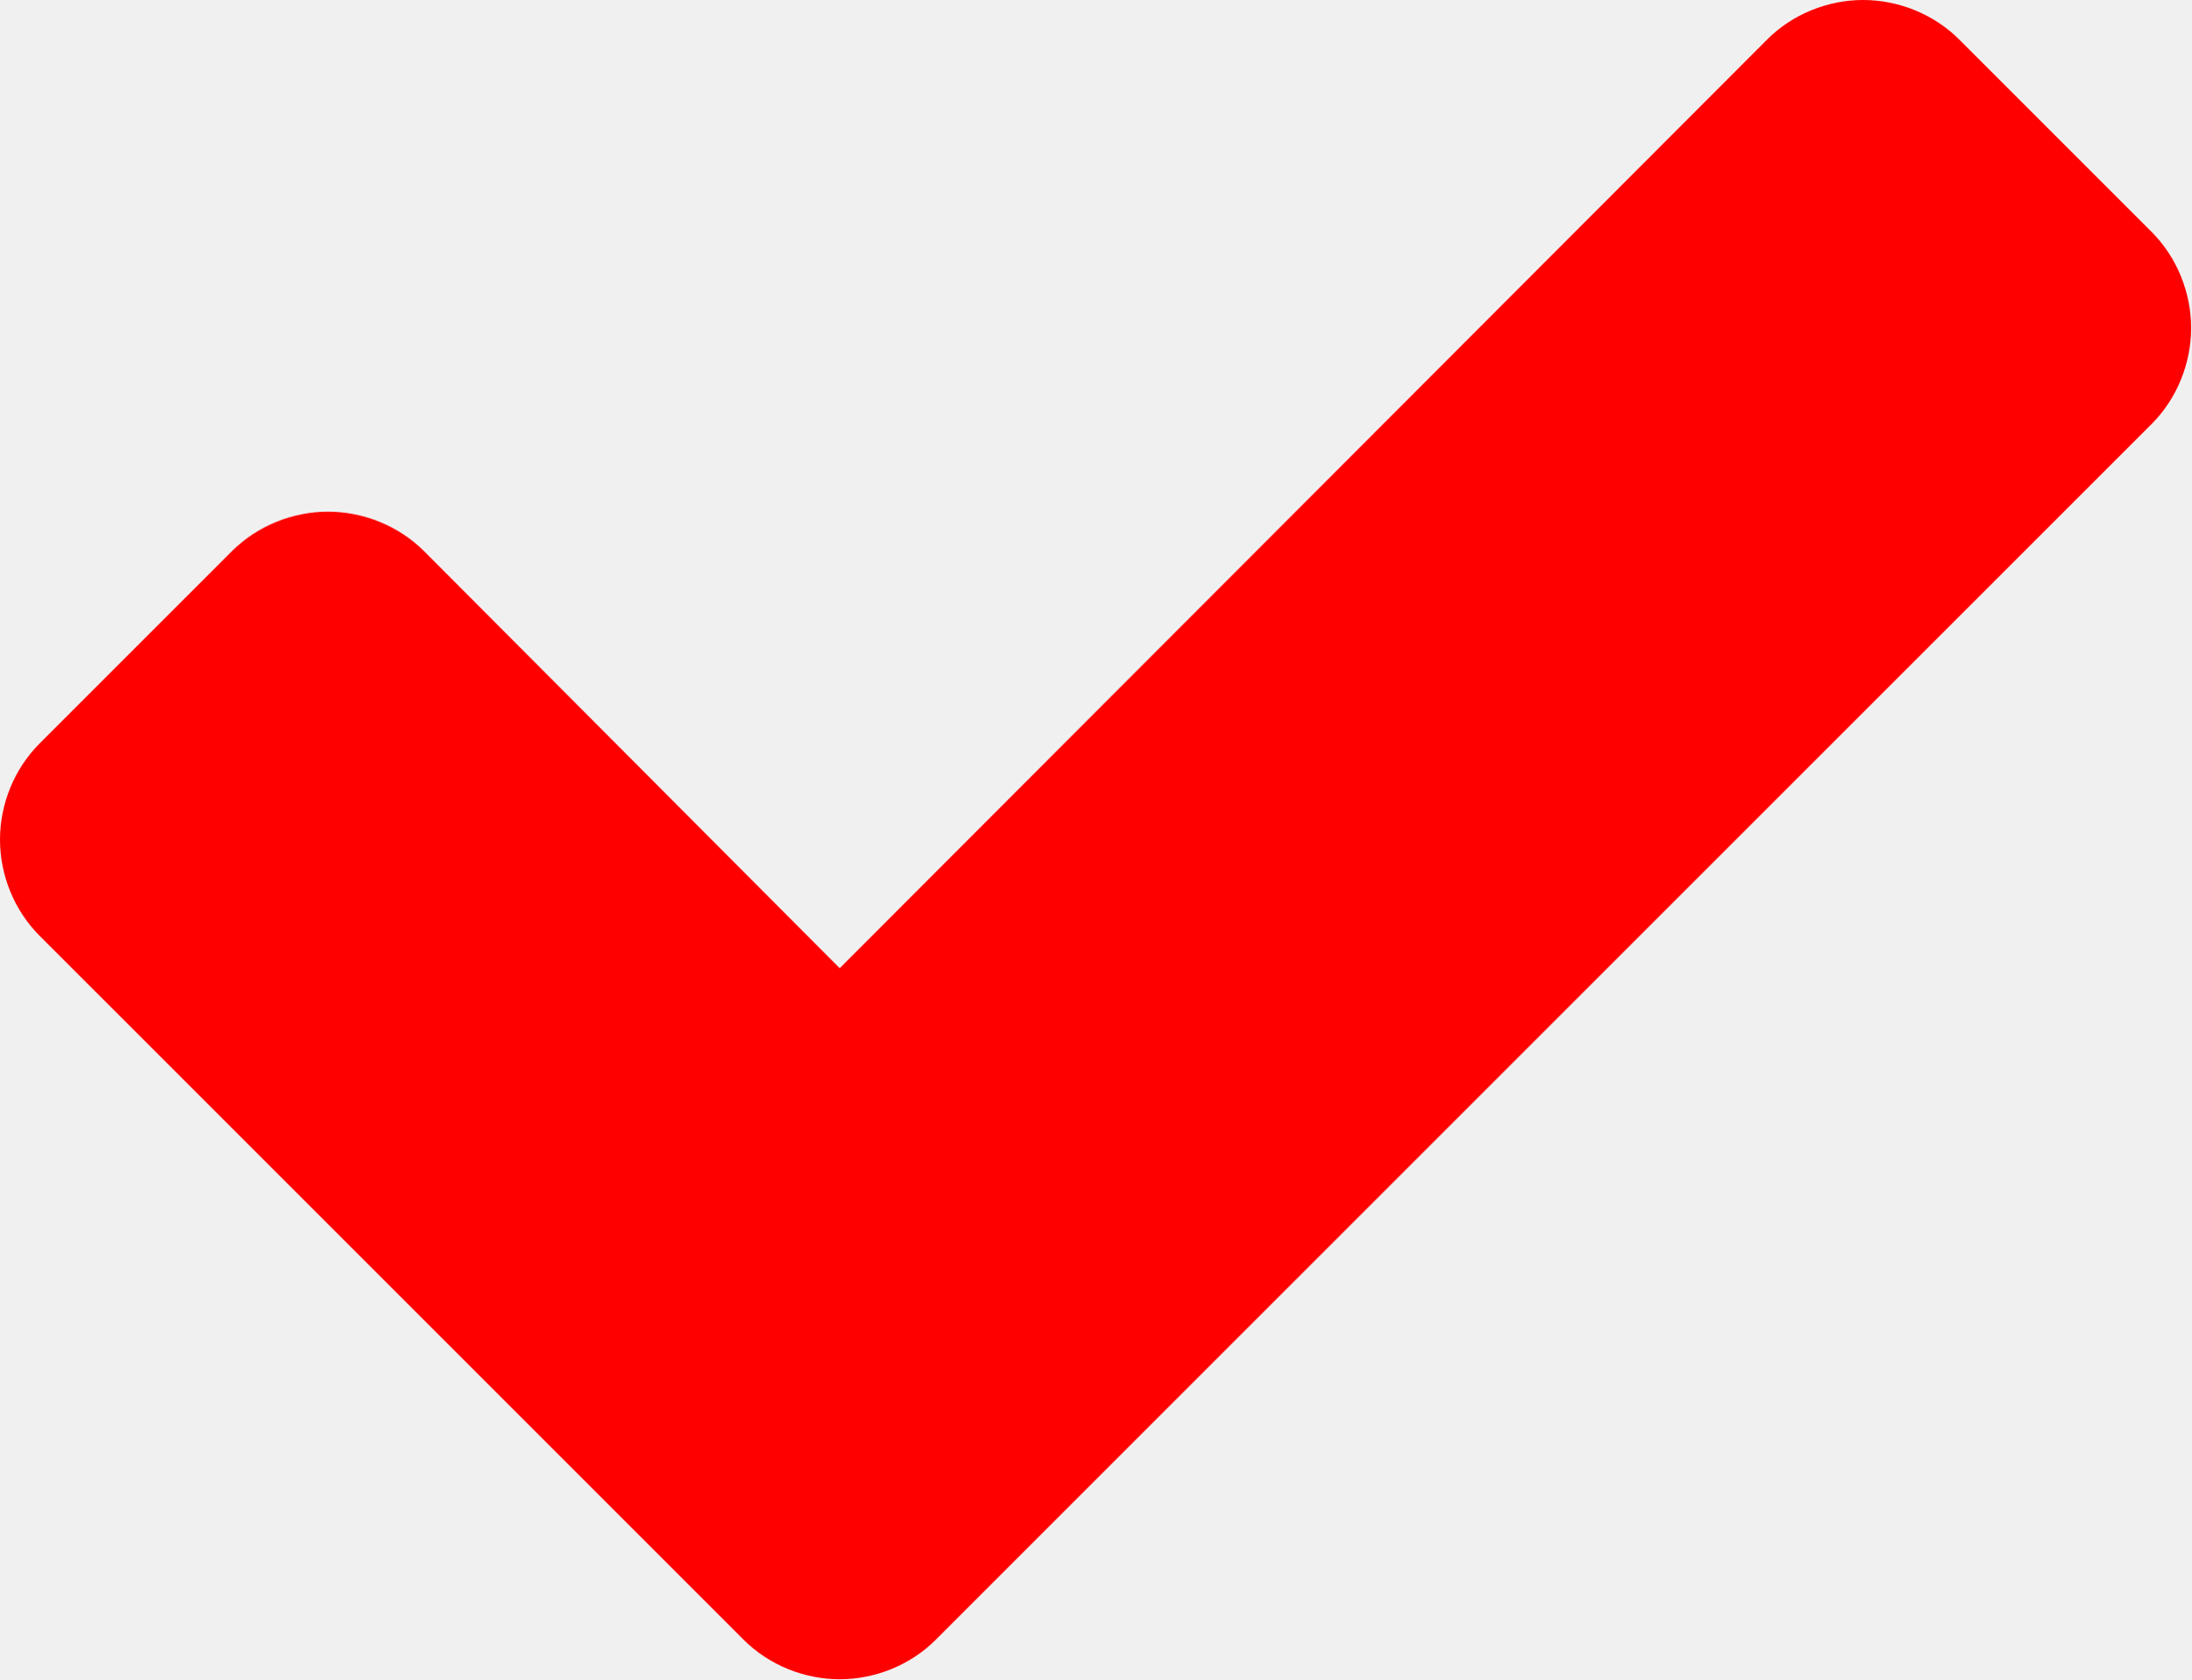
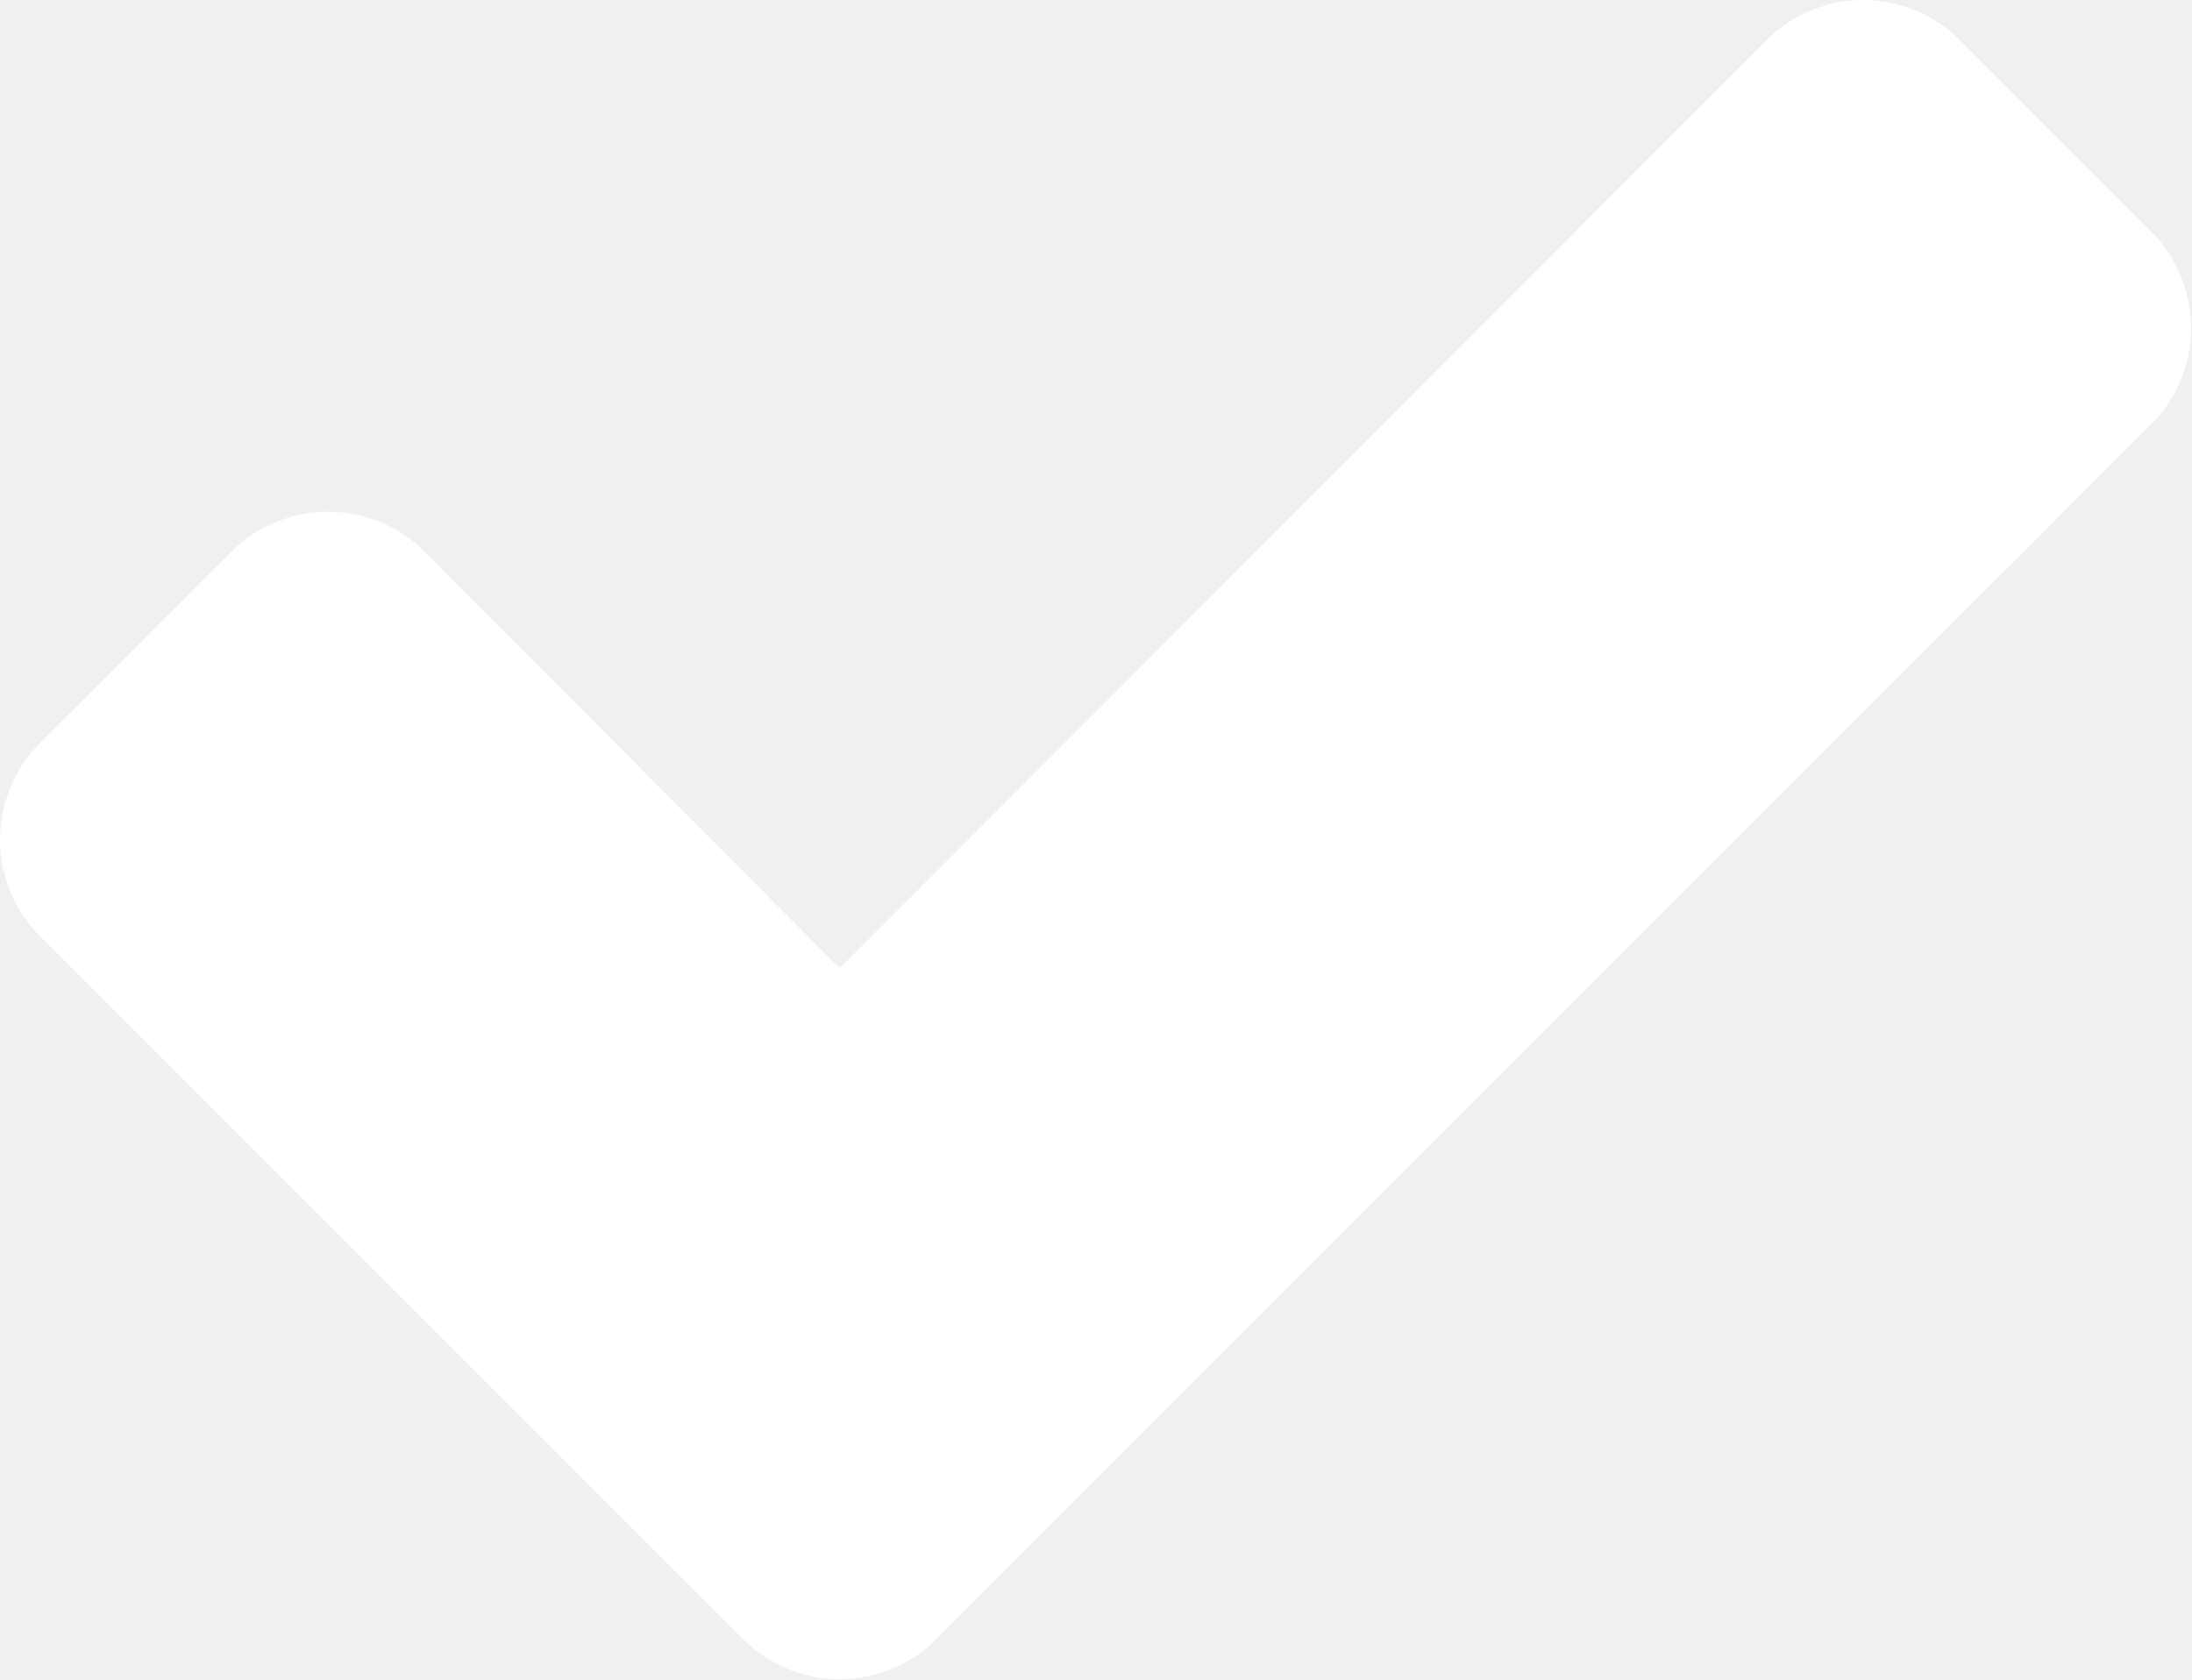
<svg xmlns="http://www.w3.org/2000/svg" version="1.1" id="Layer_1" x="0px" y="0px" width="18.164px" height="13.922px" viewBox="0 0 18.164 13.922" enable-background="new 0 0 18.164 13.922" xml:space="preserve">
  <g>
-     <path fill="red" d="M17.836,3.516L9.352,12l-1.594,1.594c-0.211,0.211-0.504,0.328-0.797,0.328s-0.586-0.117-0.797-0.328   L4.57,12L0.328,7.758C0.117,7.547,0,7.254,0,6.961s0.117-0.586,0.328-0.797L1.922,4.57c0.211-0.211,0.504-0.328,0.797-0.328   S3.305,4.359,3.516,4.57l3.445,3.457l7.688-7.699C14.859,0.117,15.152,0,15.445,0s0.586,0.117,0.797,0.328l1.594,1.594   c0.211,0.211,0.328,0.504,0.328,0.797S18.047,3.305,17.836,3.516z" />
+     <path fill="#fff" d="M17.836,3.516L9.352,12l-1.594,1.594c-0.211,0.211-0.504,0.328-0.797,0.328s-0.586-0.117-0.797-0.328   L4.57,12L0.328,7.758C0.117,7.547,0,7.254,0,6.961s0.117-0.586,0.328-0.797L1.922,4.57c0.211-0.211,0.504-0.328,0.797-0.328   S3.305,4.359,3.516,4.57l3.445,3.457l7.688-7.699C14.859,0.117,15.152,0,15.445,0s0.586,0.117,0.797,0.328l1.594,1.594   c0.211,0.211,0.328,0.504,0.328,0.797S18.047,3.305,17.836,3.516z" />
  </g>
</svg>
